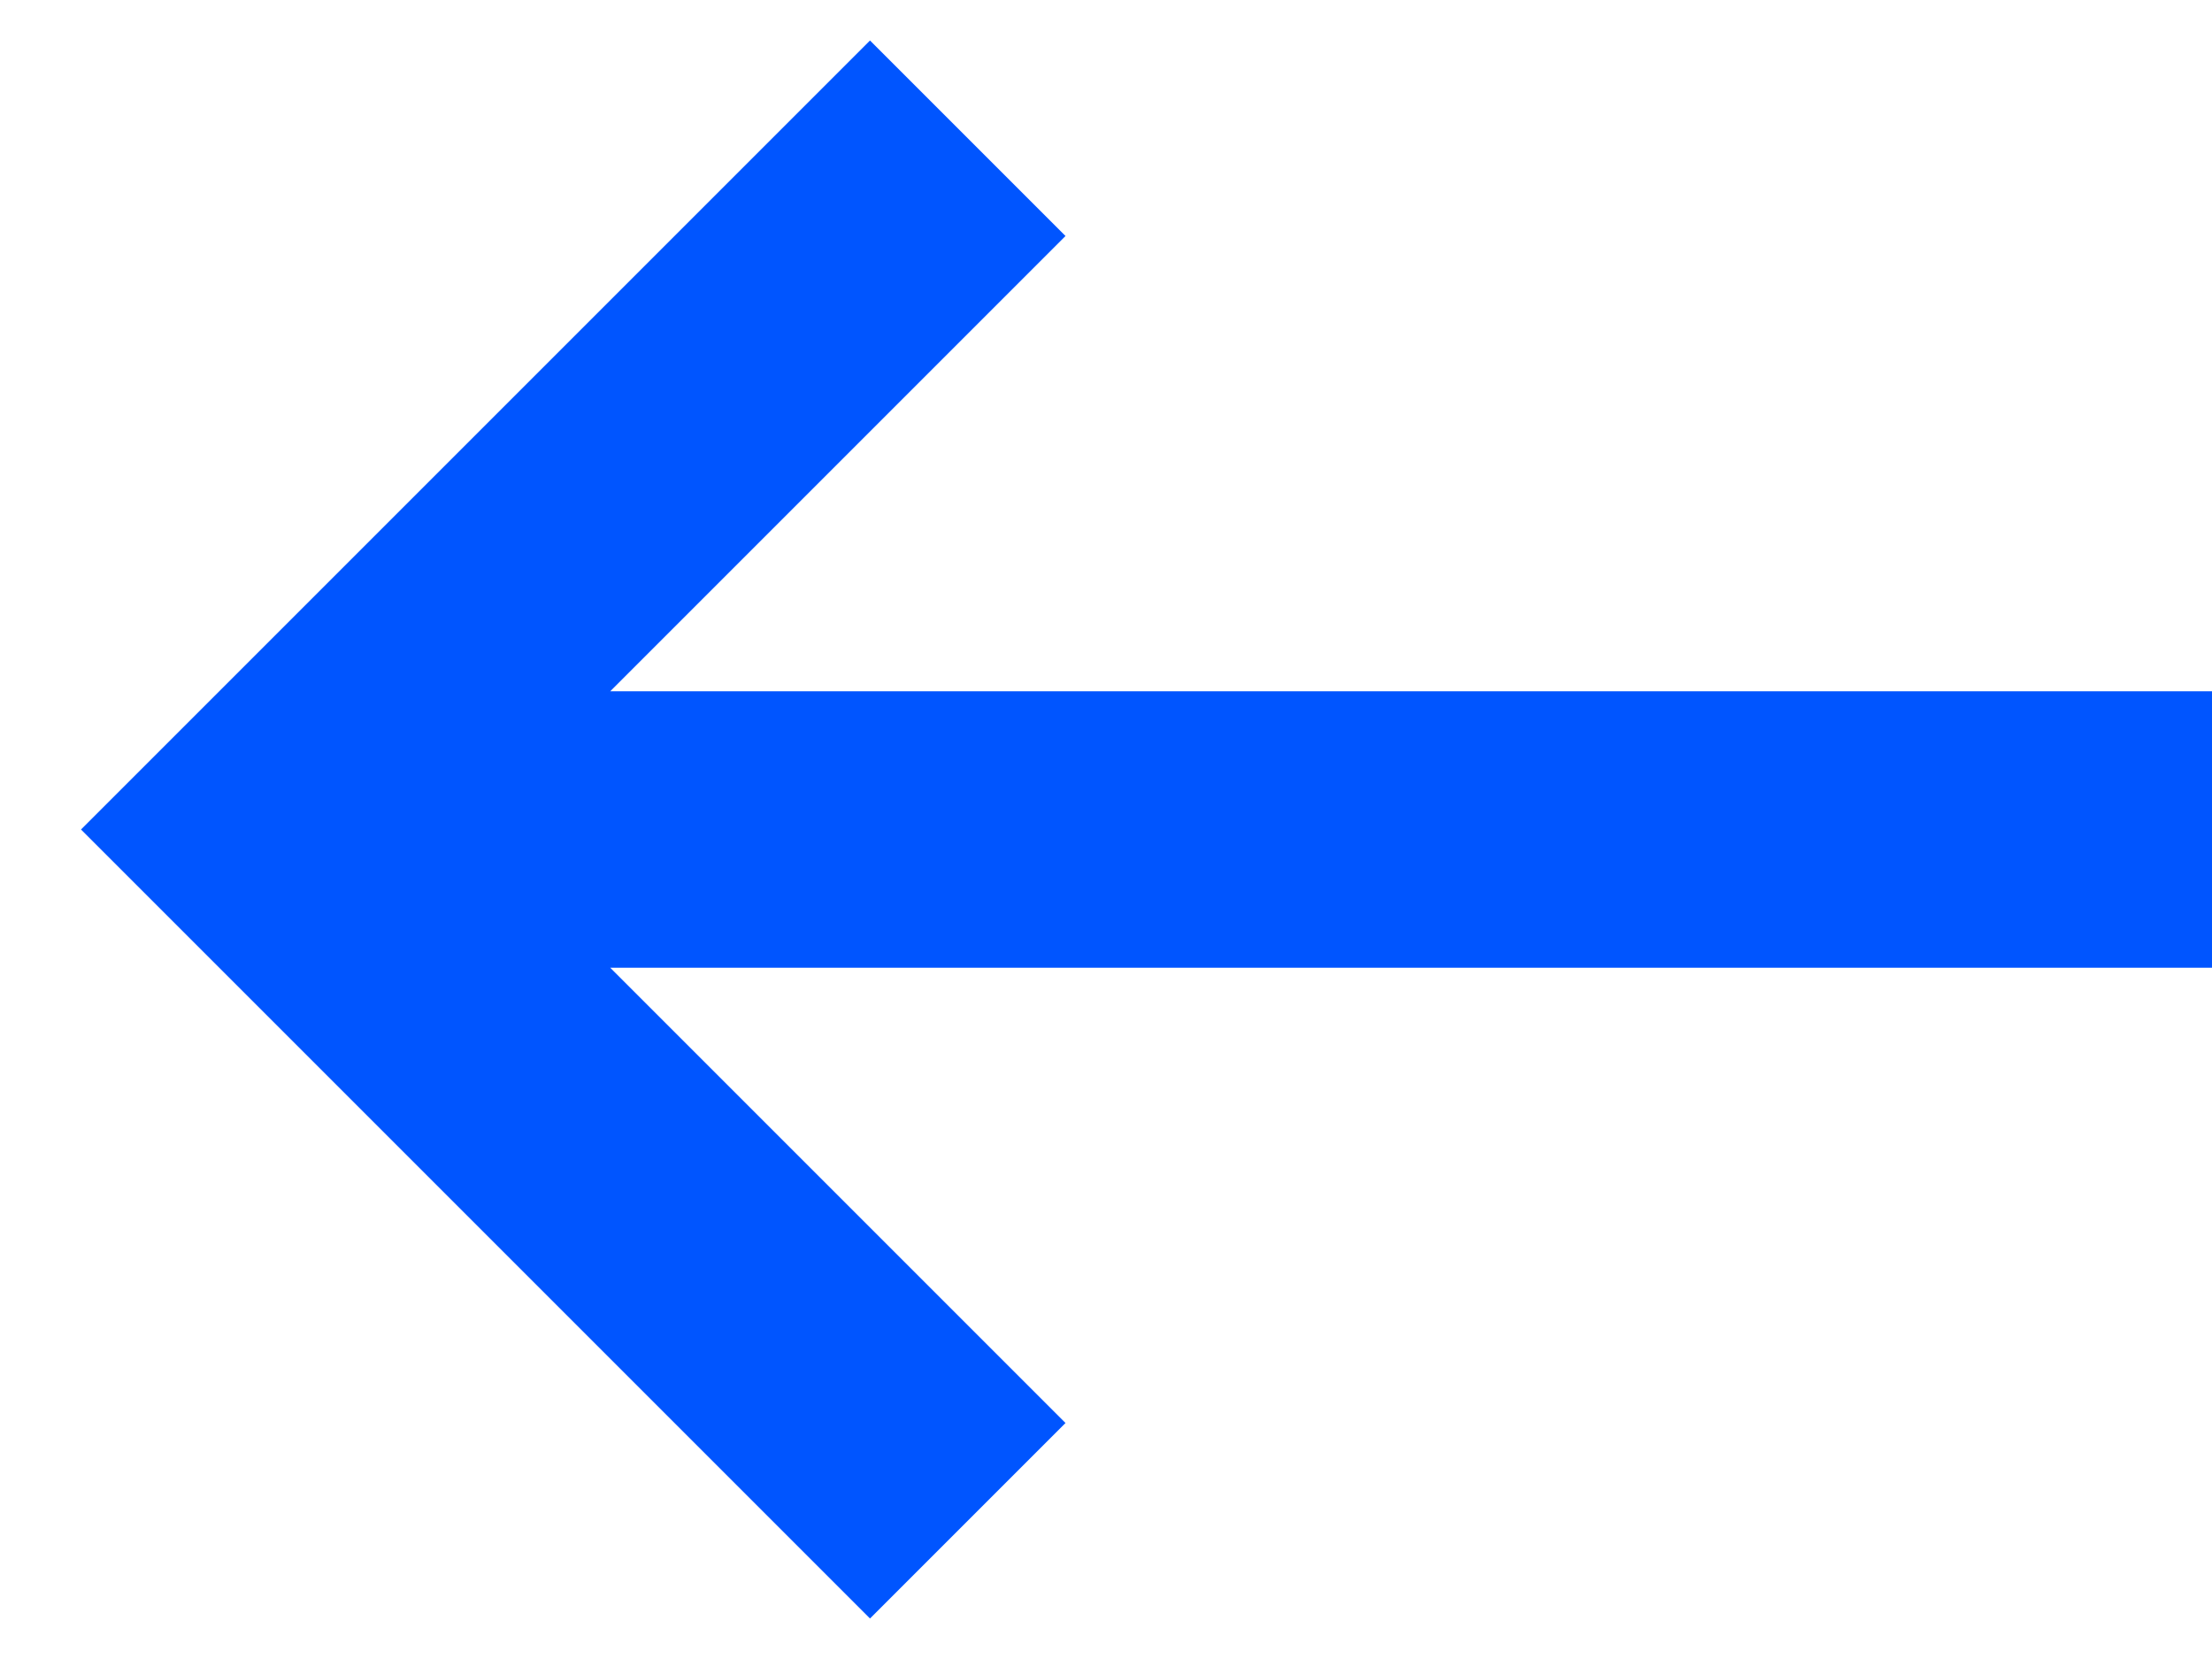
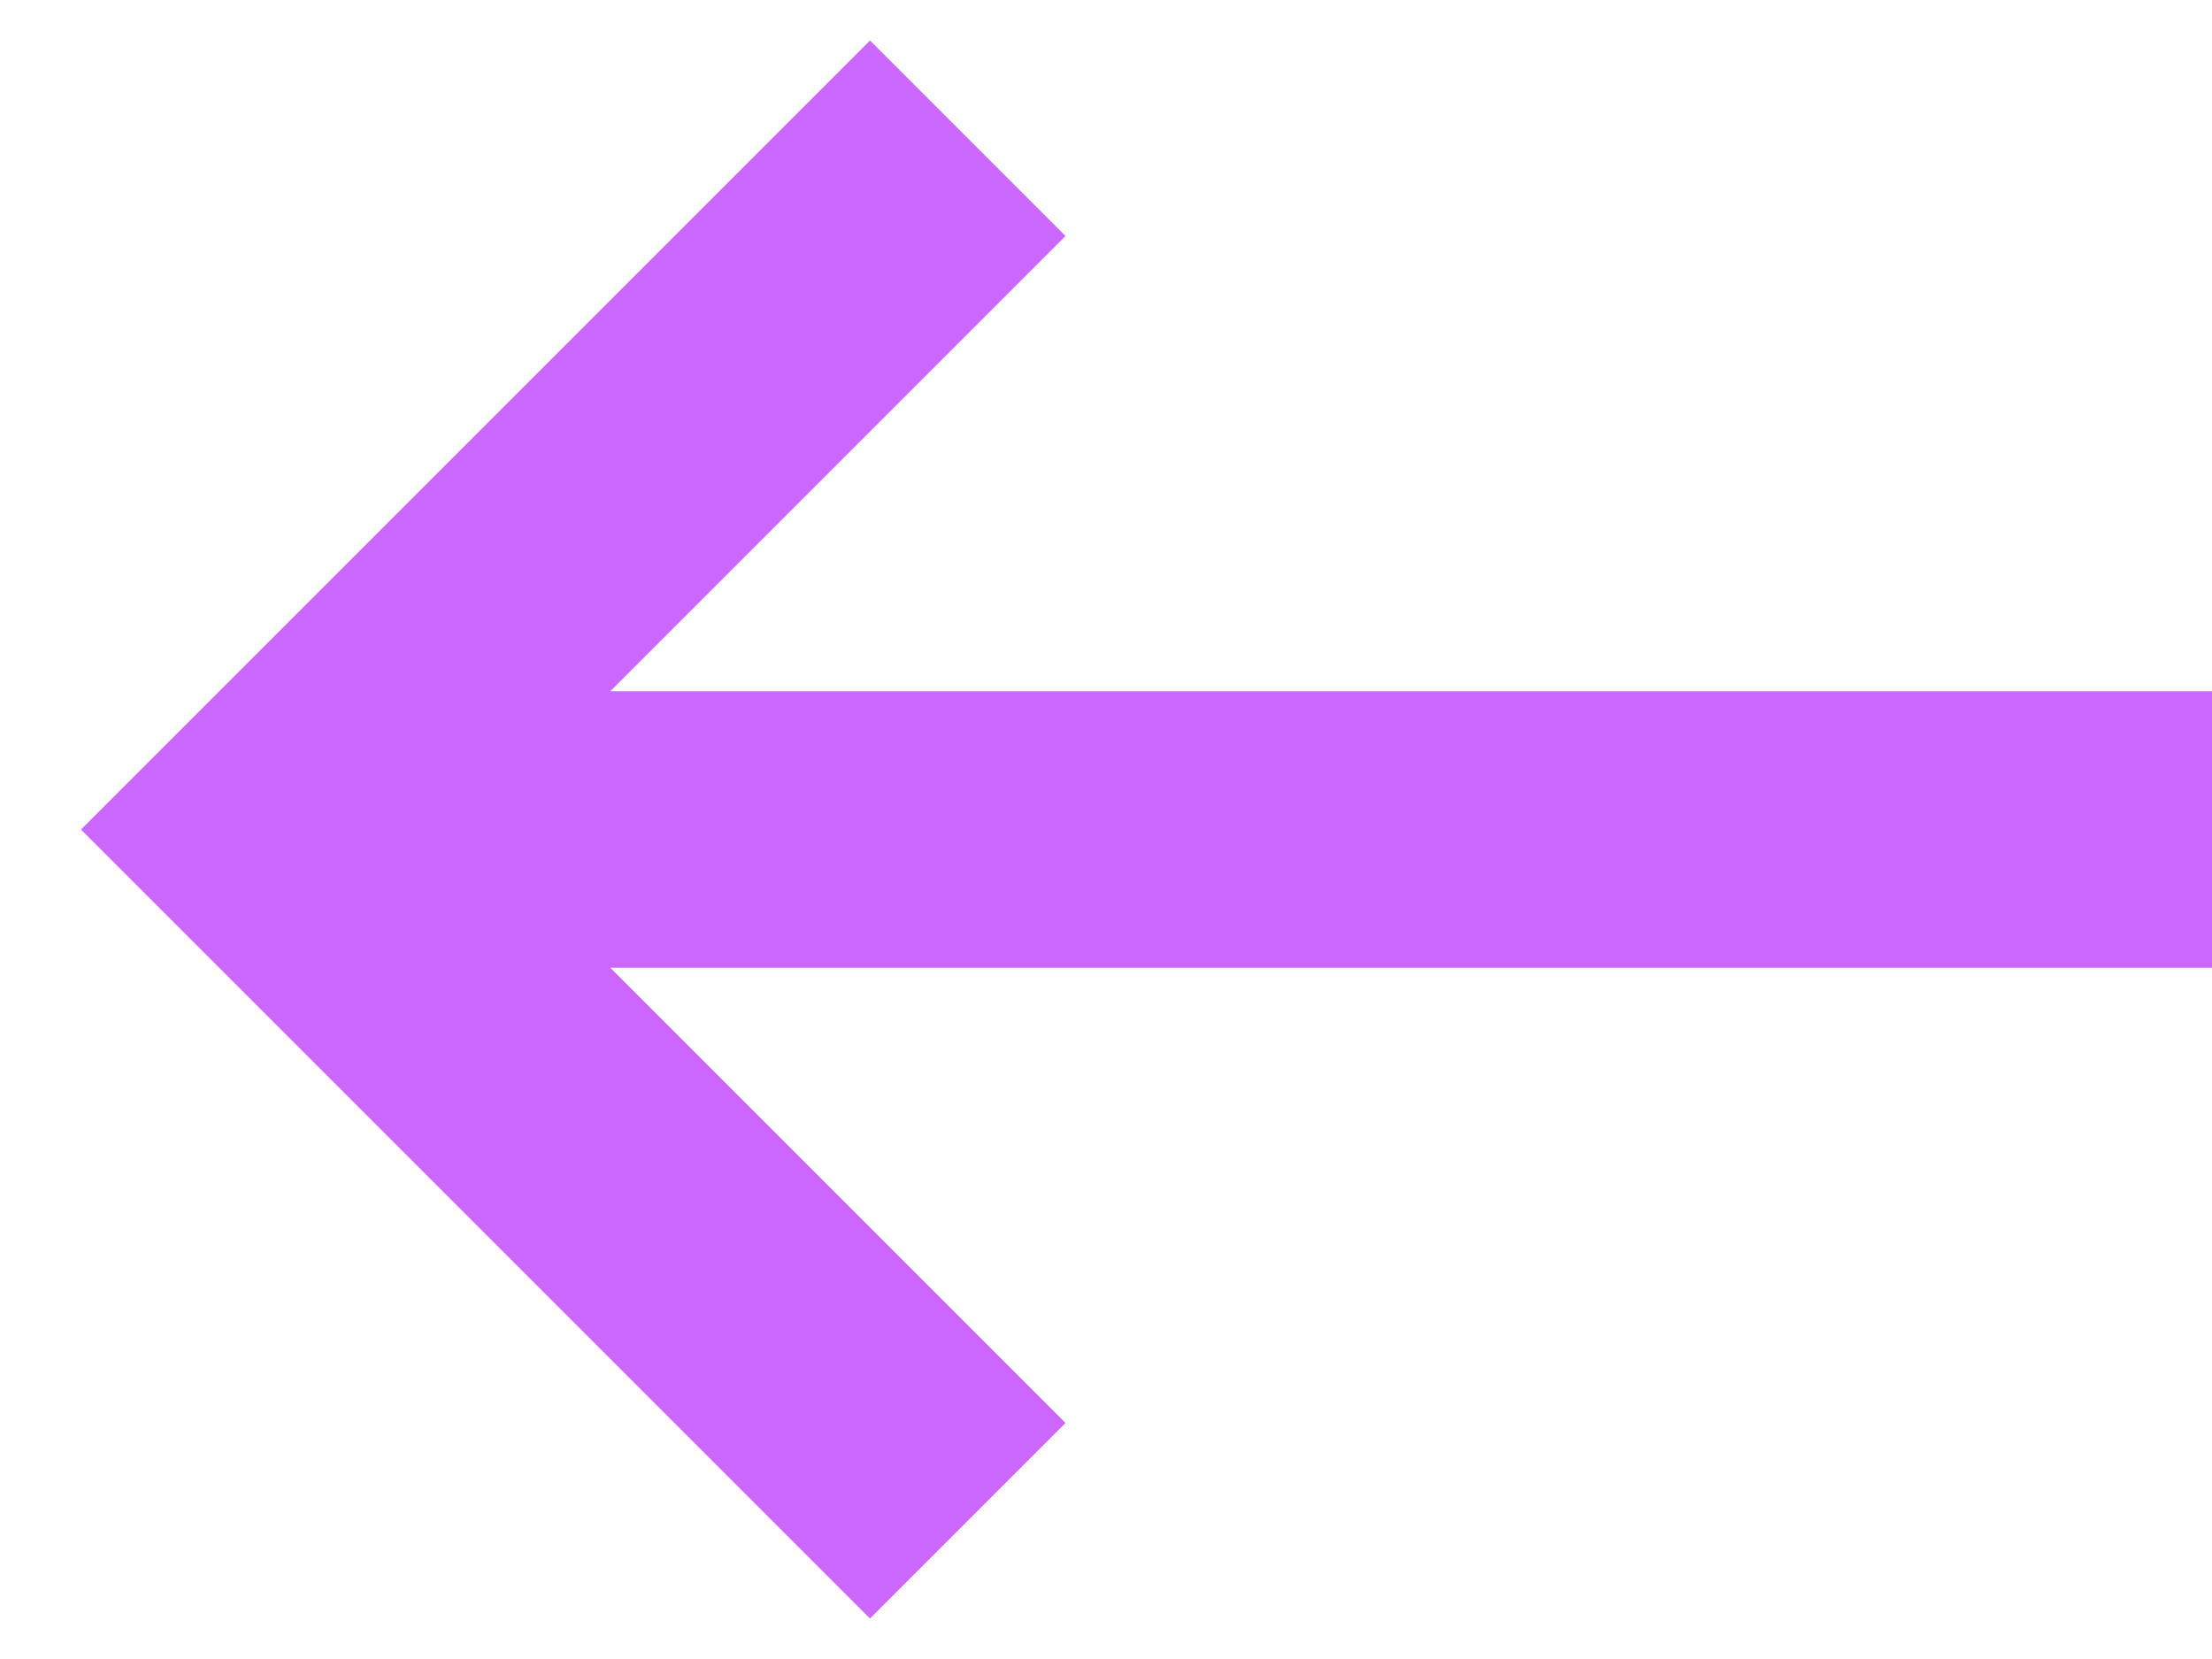
<svg xmlns="http://www.w3.org/2000/svg" width="16" height="12" viewBox="0 0 16 12" fill="none">
-   <path fill-rule="evenodd" clip-rule="evenodd" d="M6.293 0.293L0.586 6L6.293 11.707L7.707 10.293L4.414 7H16V5H4.414L7.707 1.707L6.293 0.293Z" fill="#0055FF" />
+   <path fill-rule="evenodd" clip-rule="evenodd" d="M6.293 0.293L0.586 6L6.293 11.707L7.707 10.293L4.414 7H16V5H4.414L7.707 1.707L6.293 0.293Z" fill="#CC67FD" />
</svg>
